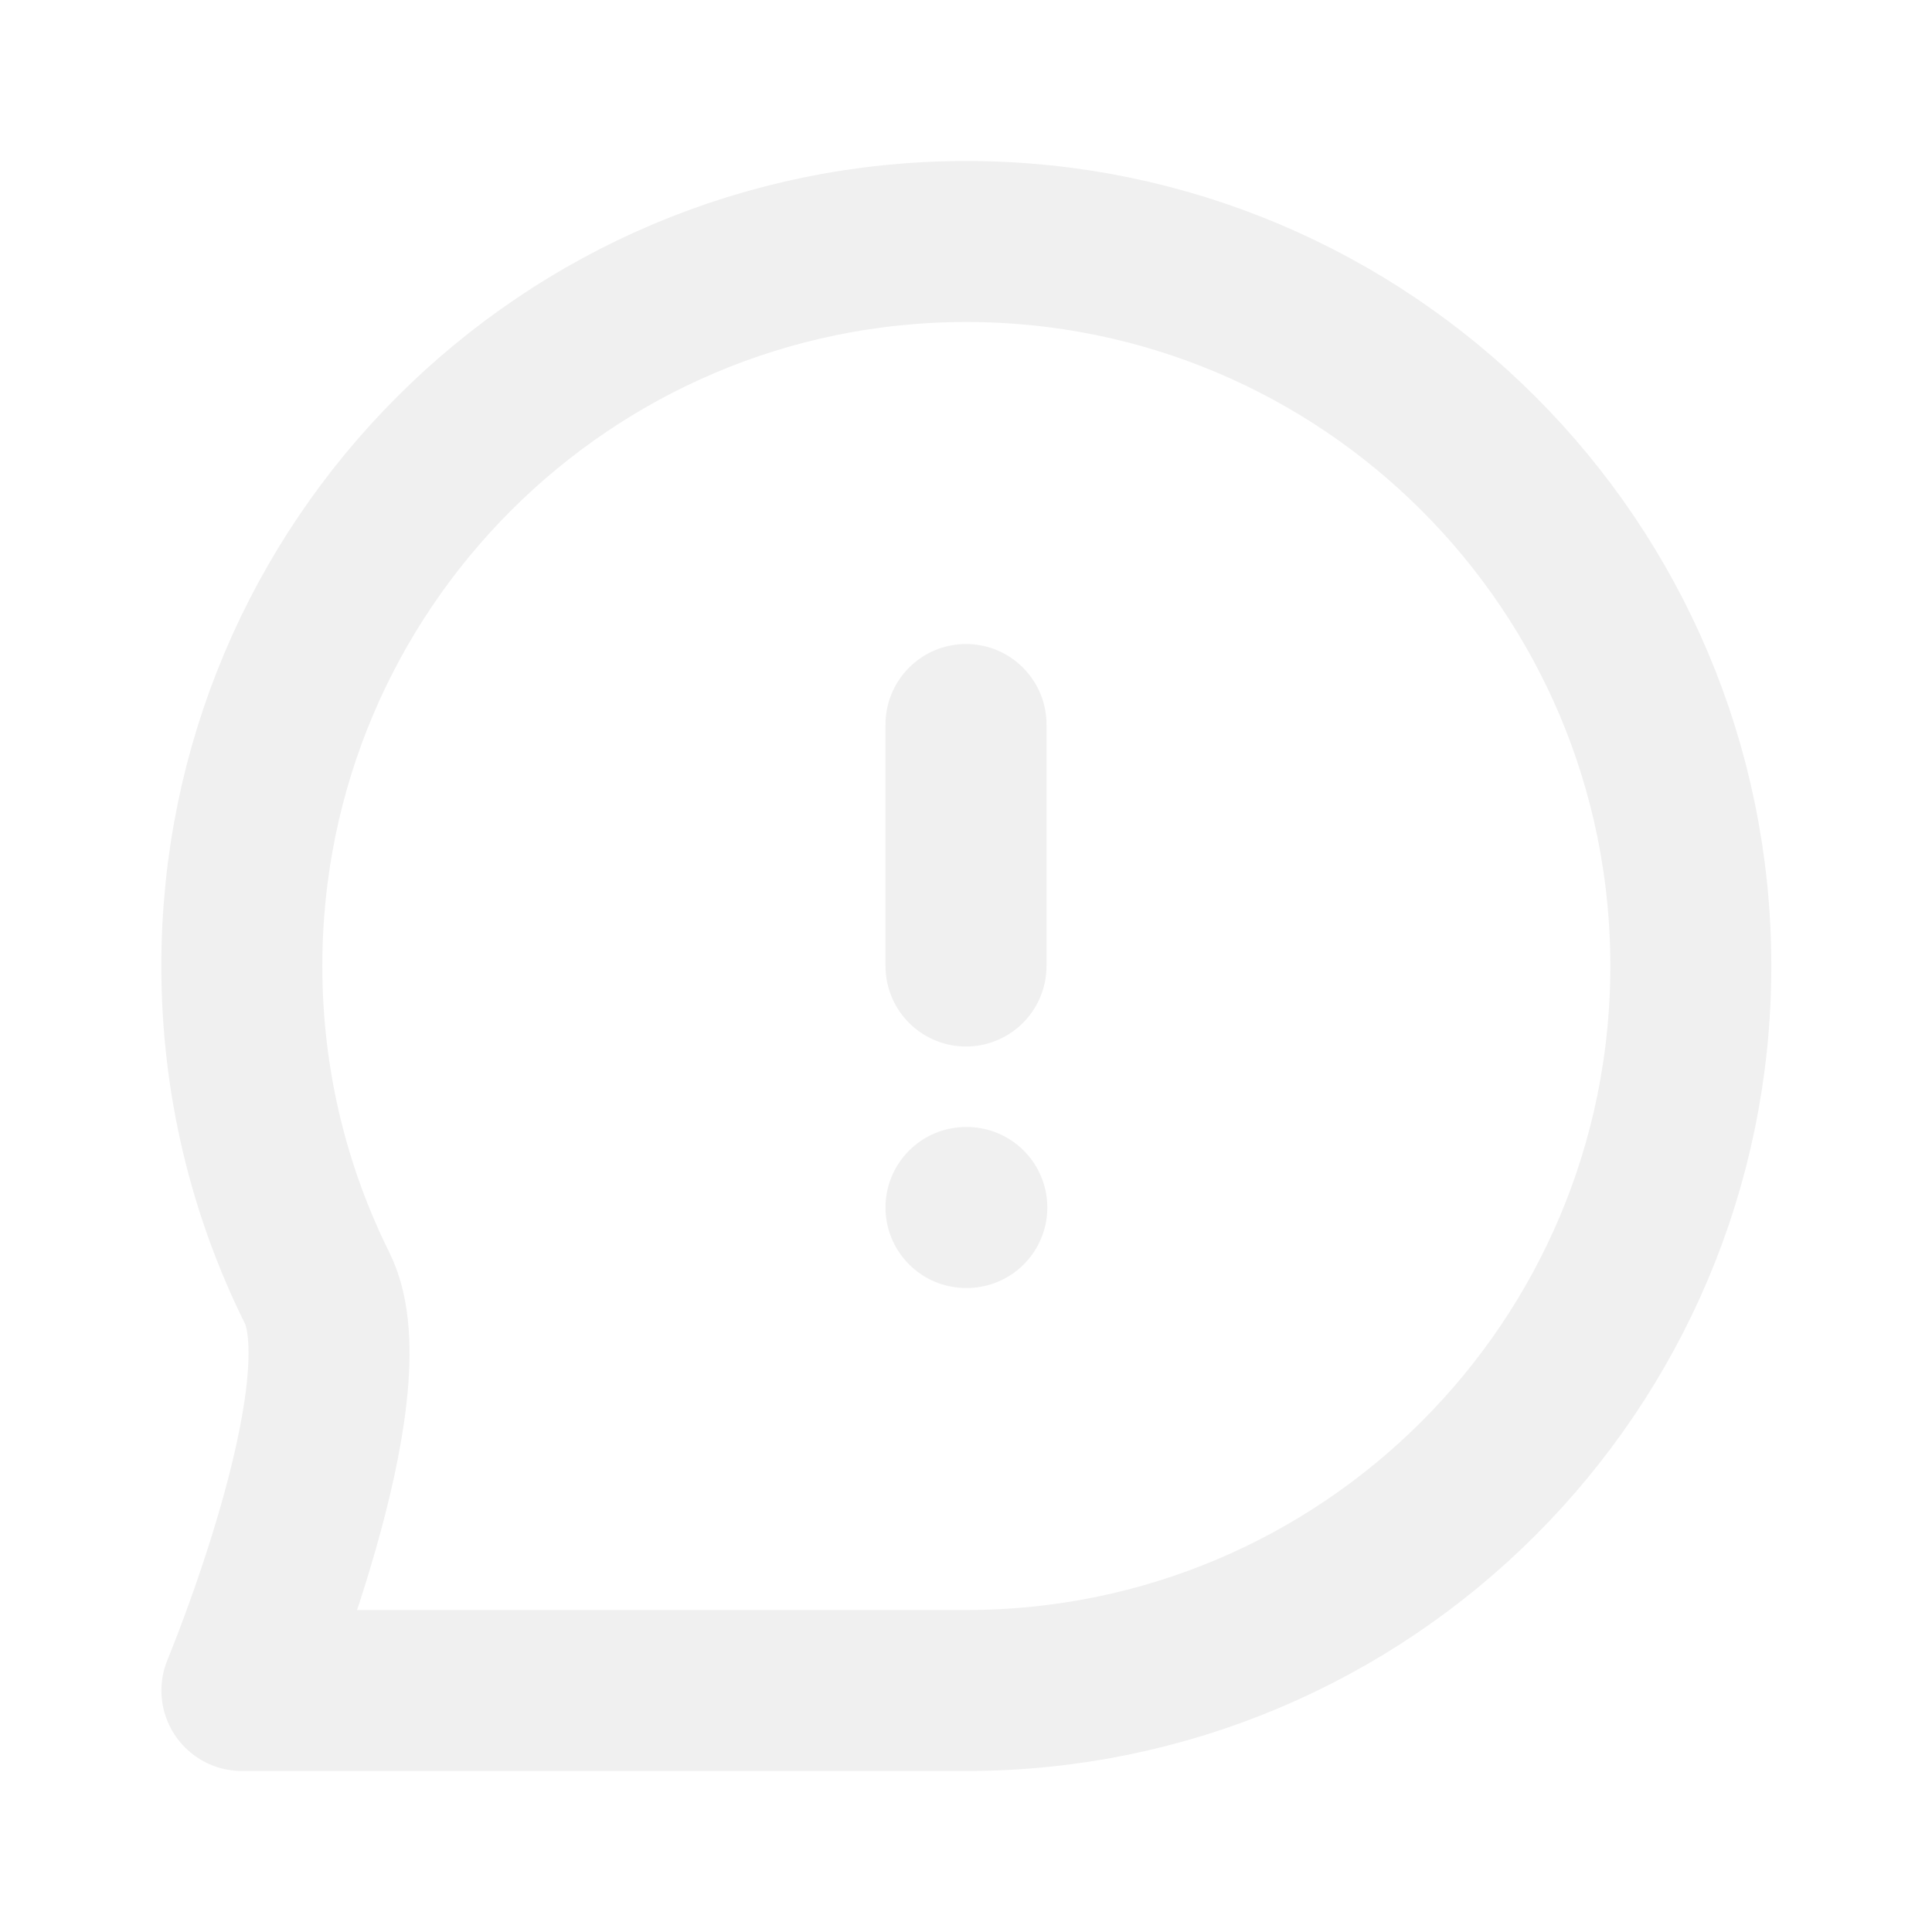
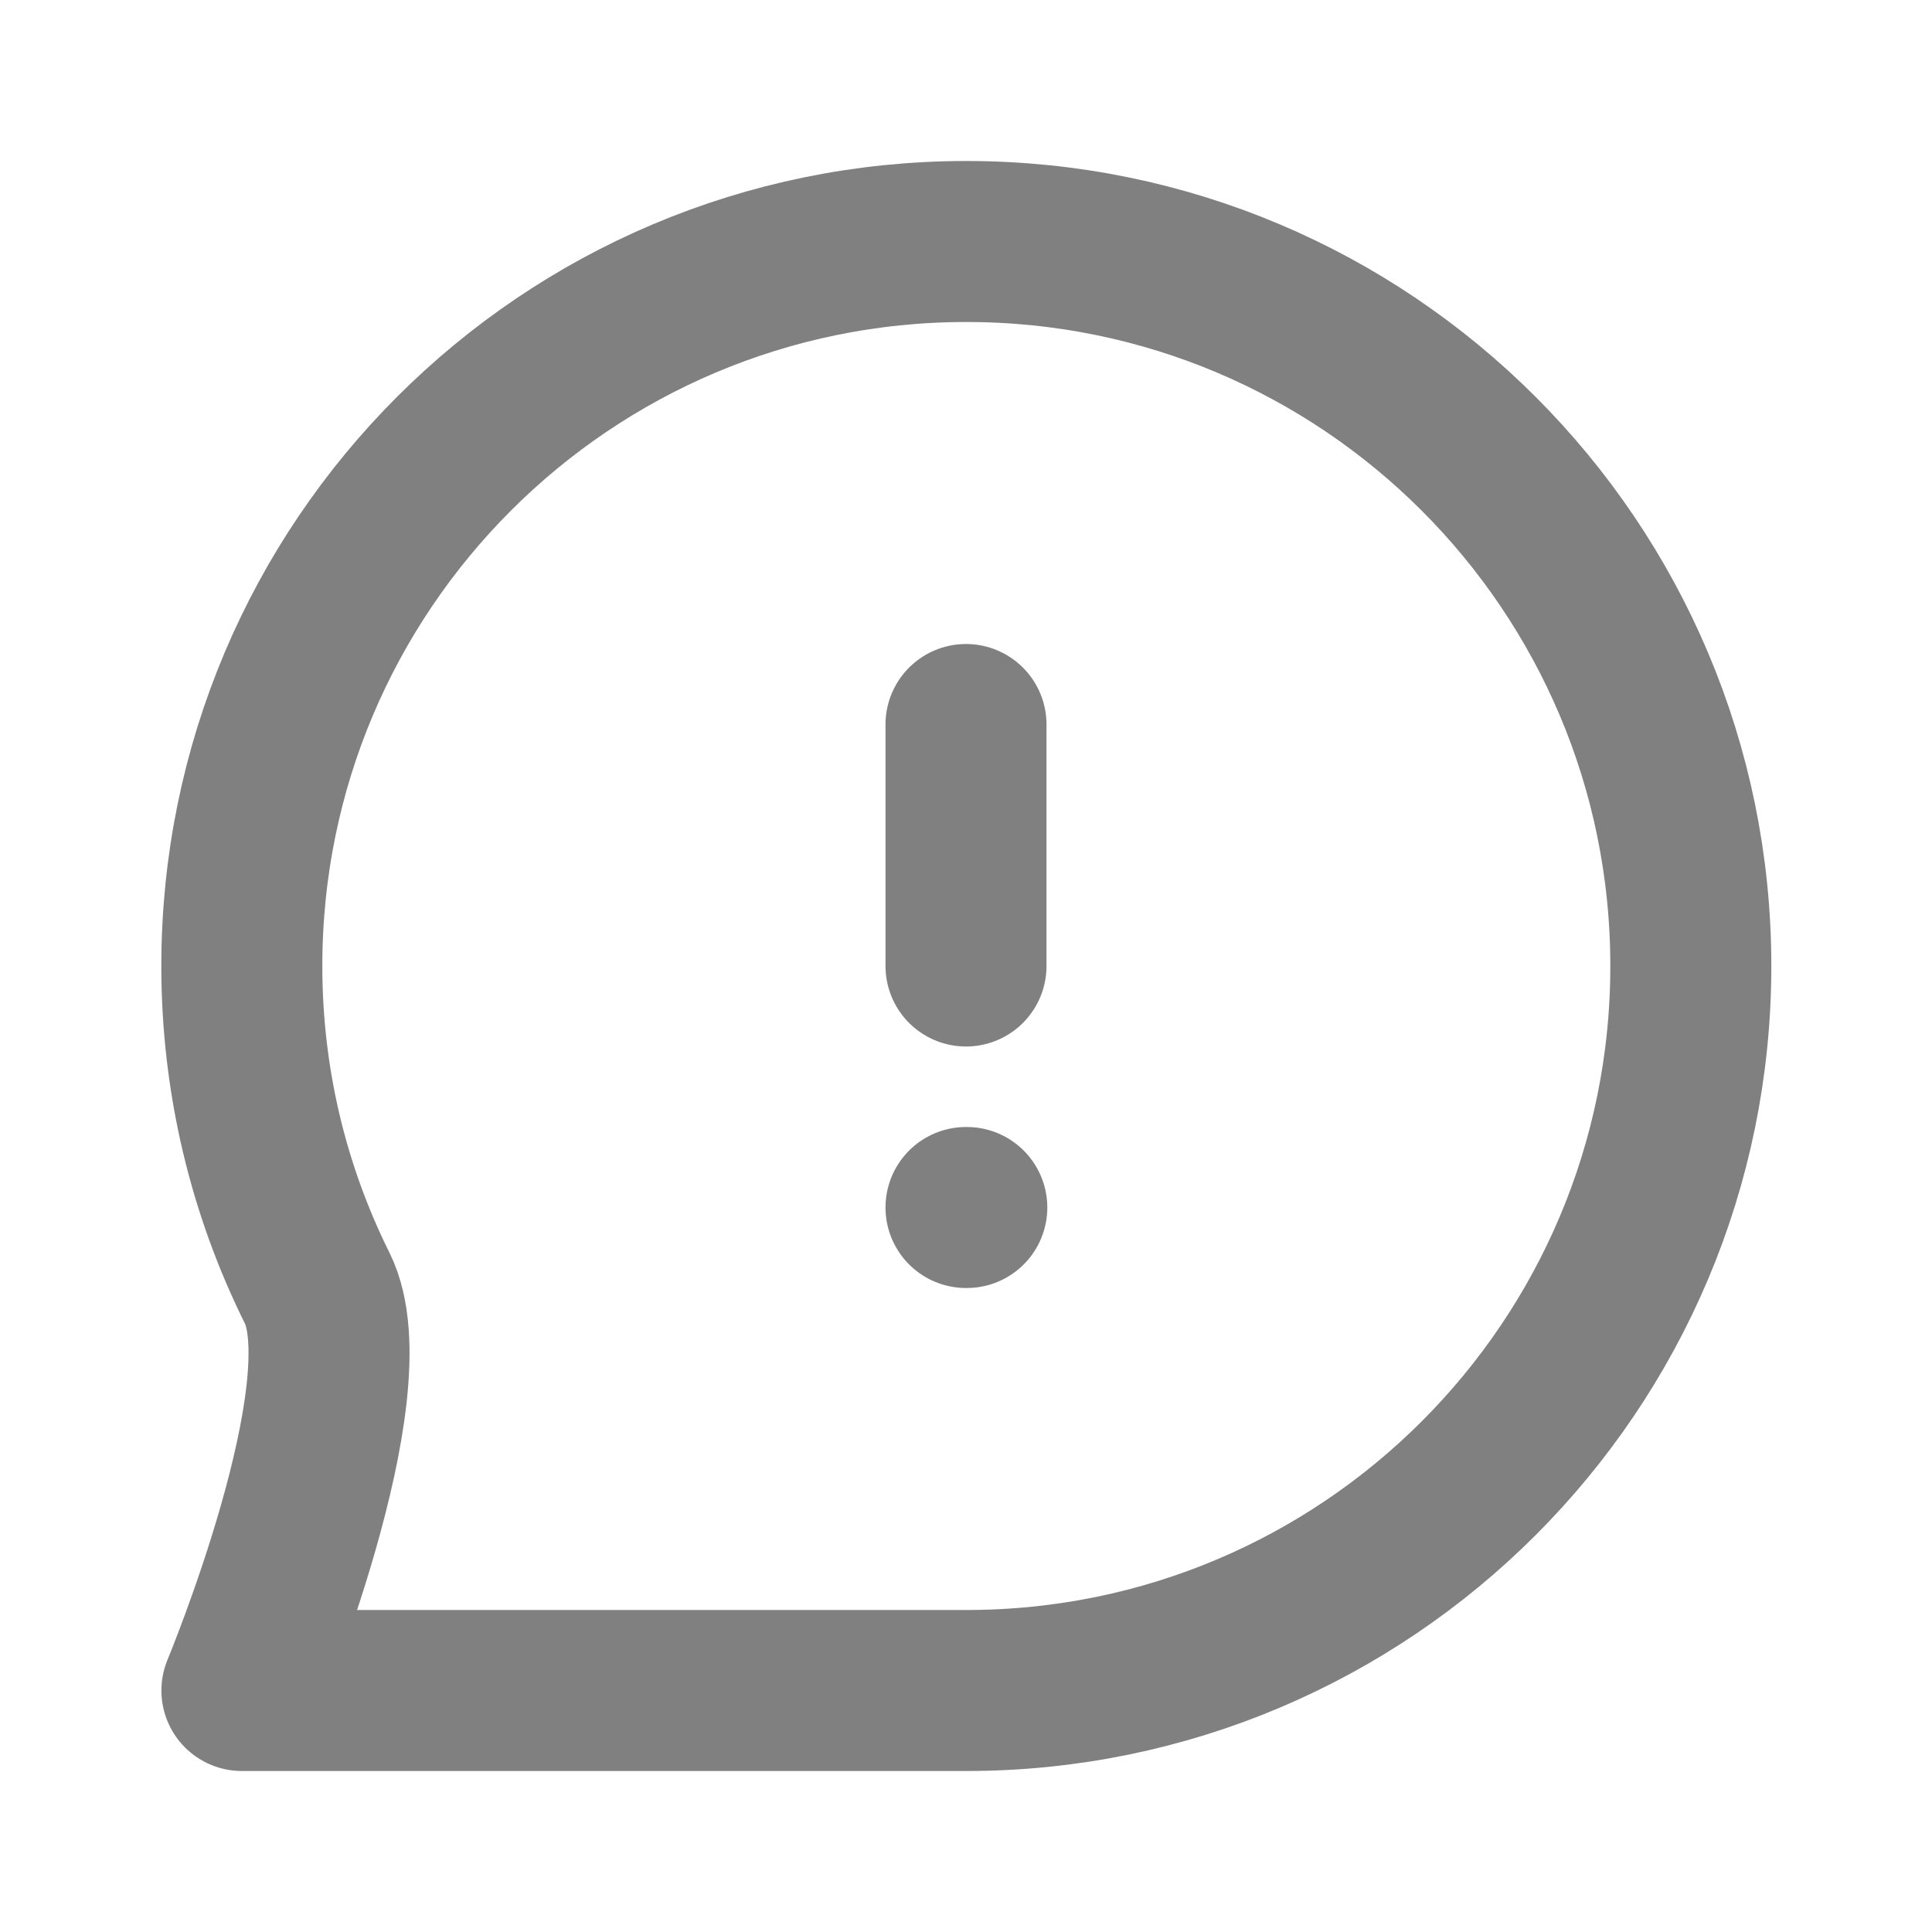
<svg xmlns="http://www.w3.org/2000/svg" width="800px" height="800px" viewBox="0 0 24 24" fill="none">
-   <path d="M12 9V12M12 15H12.01M21.004 12C21.004 16.971 16.974 21 12.004 21C9.967 21 3.005 21 3.005 21C3.005 21 4.564 17.256 3.94 16.001C3.341 14.796 3.004 13.437 3.004 12C3.004 7.029 7.033 3 12.004 3C16.974 3 21.004 7.029 21.004 12Z" stroke="#f0f0f0" stroke-width="2" stroke-linecap="round" stroke-linejoin="round" />
+   <path d="M12 9V12M12 15H12.01M21.004 12C21.004 16.971 16.974 21 12.004 21C9.967 21 3.005 21 3.005 21C3.005 21 4.564 17.256 3.94 16.001C3.341 14.796 3.004 13.437 3.004 12C3.004 7.029 7.033 3 12.004 3C16.974 3 21.004 7.029 21.004 12Z" stroke="#808080" stroke-width="2" stroke-linecap="round" stroke-linejoin="round" />
</svg>
